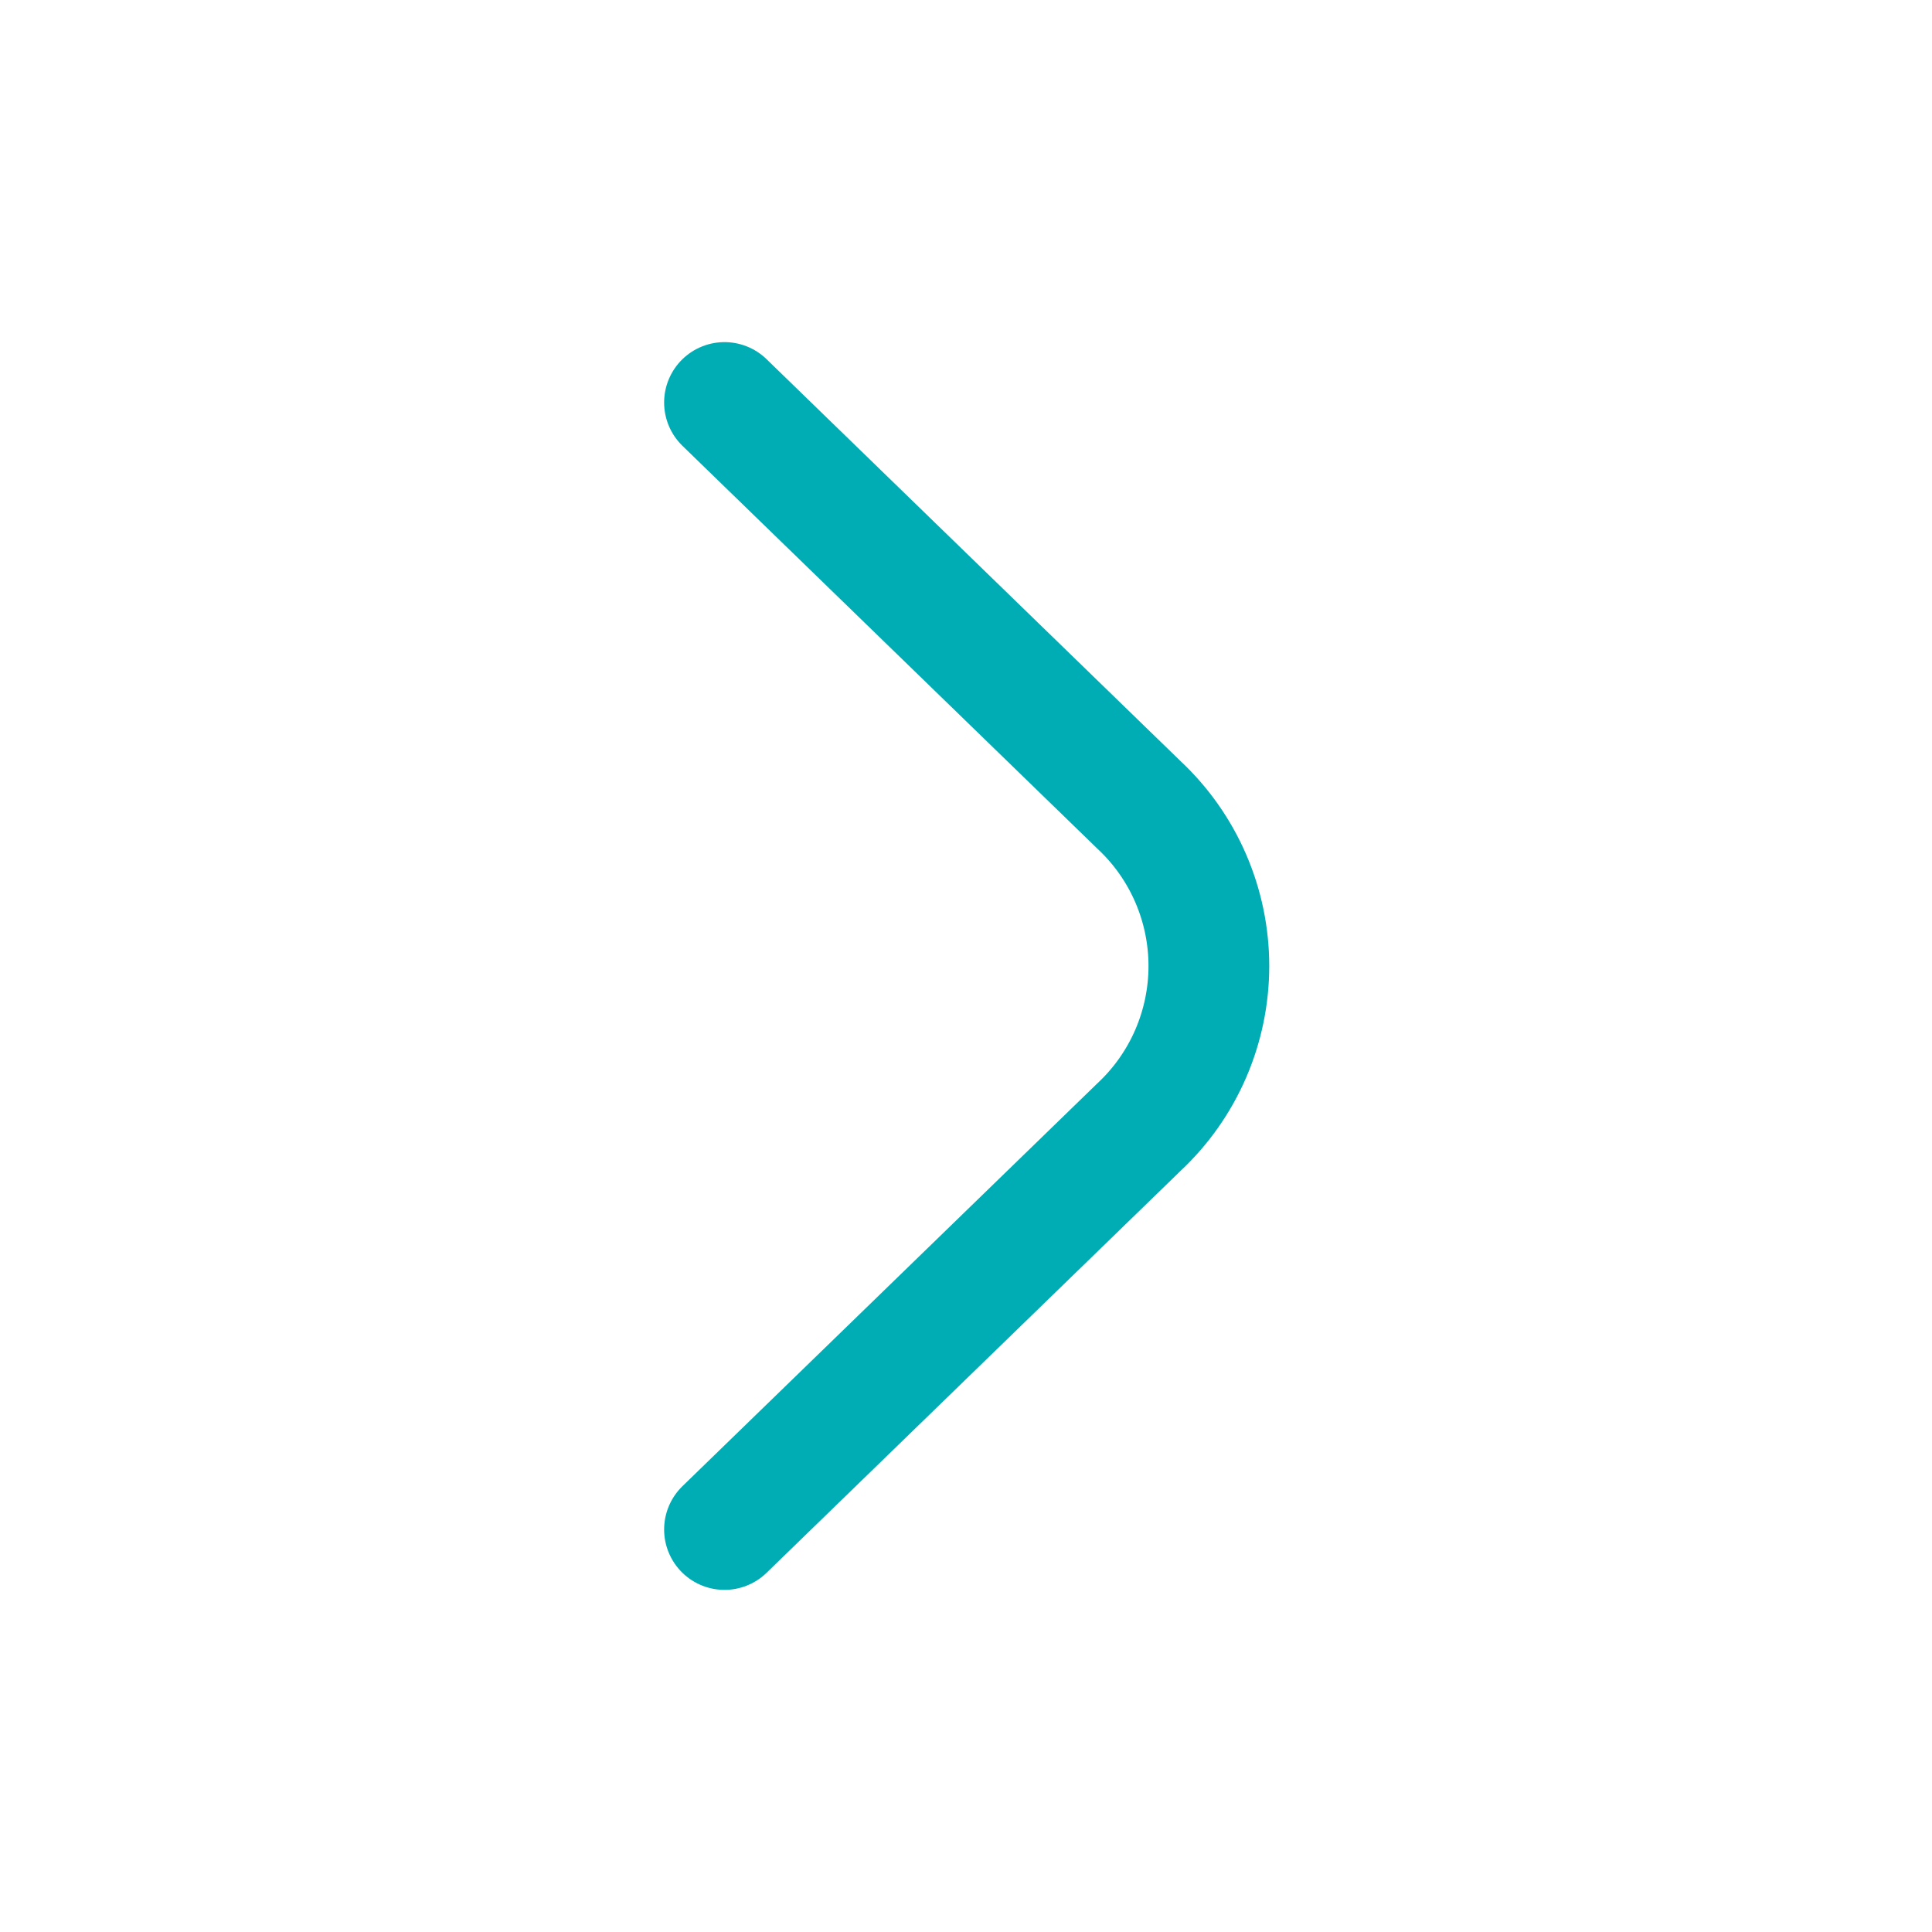
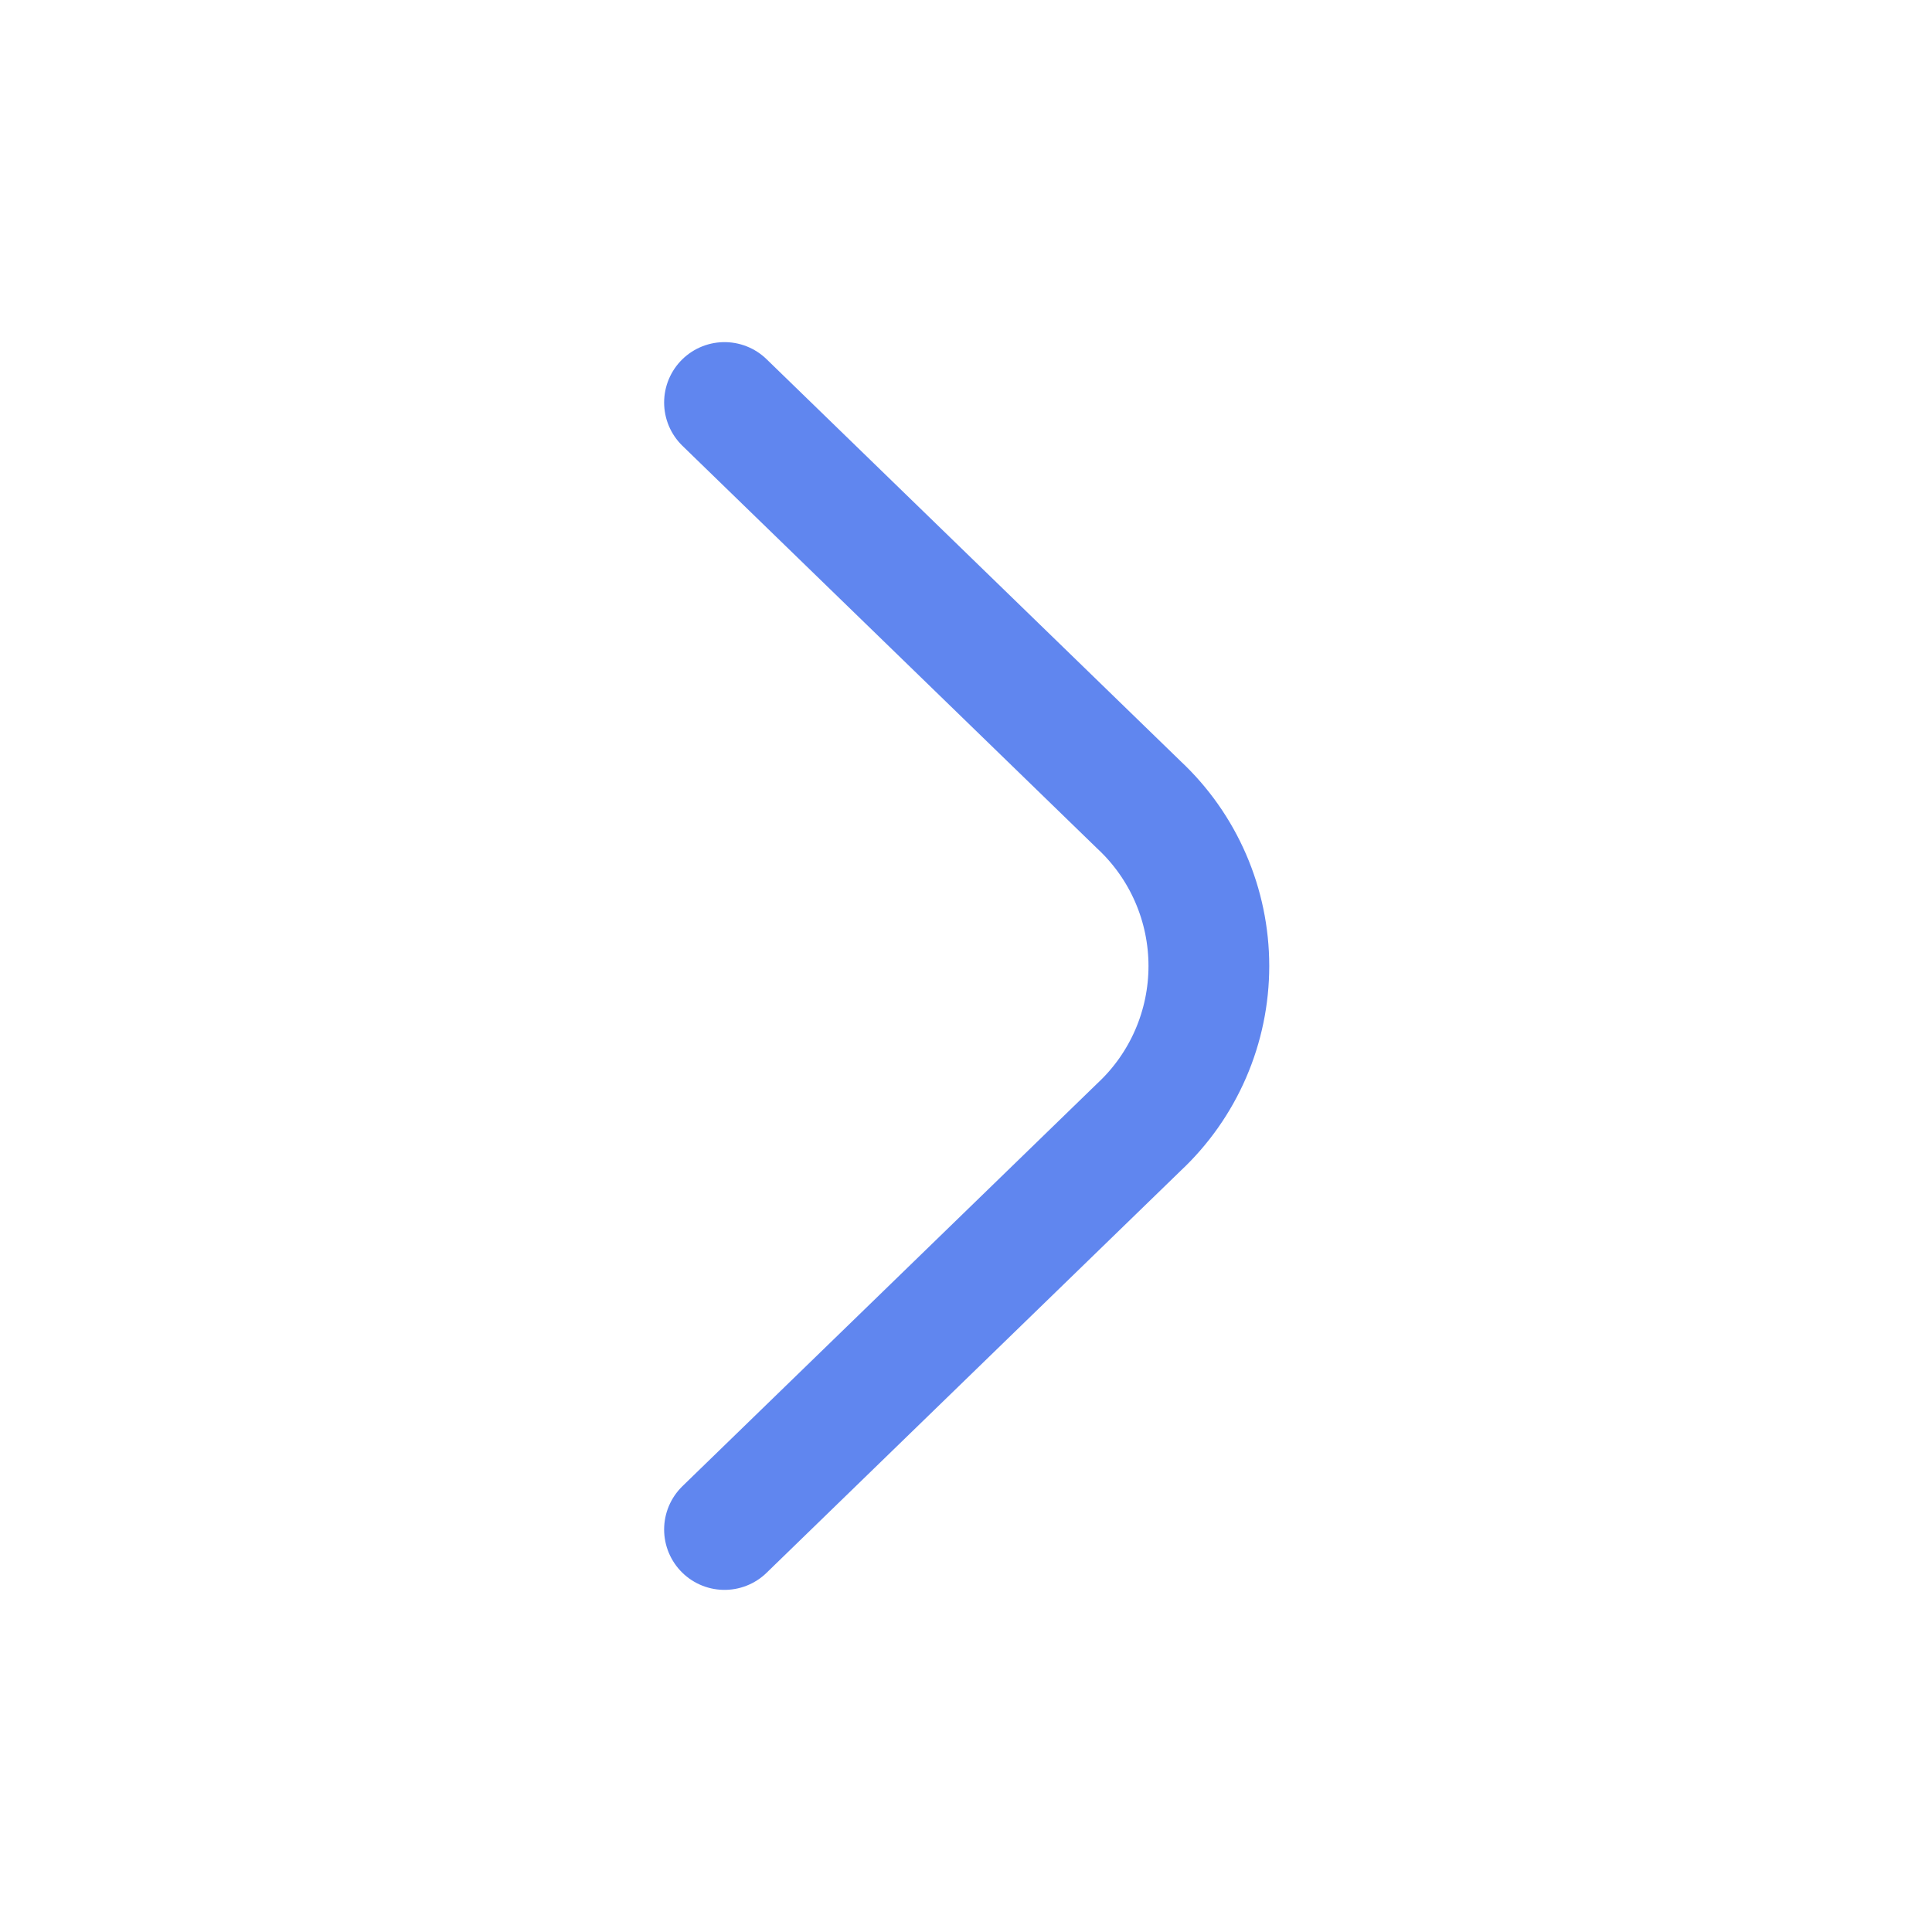
<svg xmlns="http://www.w3.org/2000/svg" width="800px" height="800px" viewBox="0 0 24 24" fill="none">
  <g id="SVGRepo_bgCarrier" stroke-width="0" />
  <g id="SVGRepo_tracerCarrier" stroke-linecap="round" stroke-linejoin="round" />
  <g id="SVGRepo_iconCarrier">
-     <path d="M9 5L14.15 10C14.424 10.256 14.642 10.566 14.791 10.91C14.94 11.254 15.017 11.625 15.017 12C15.017 12.375 14.94 12.746 14.791 13.09C14.642 13.434 14.424 13.744 14.15 14L9 19" stroke="#00ADB5" stroke-width="1.5" stroke-linecap="round" stroke-linejoin="round" />
+     <path d="M9 5L14.15 10C14.424 10.256 14.642 10.566 14.791 10.91C14.94 11.254 15.017 11.625 15.017 12C15.017 12.375 14.94 12.746 14.791 13.09C14.642 13.434 14.424 13.744 14.15 14L9 19" stroke="#6086EF" stroke-width="1.5" stroke-linecap="round" stroke-linejoin="round" />
  </g>
</svg>
